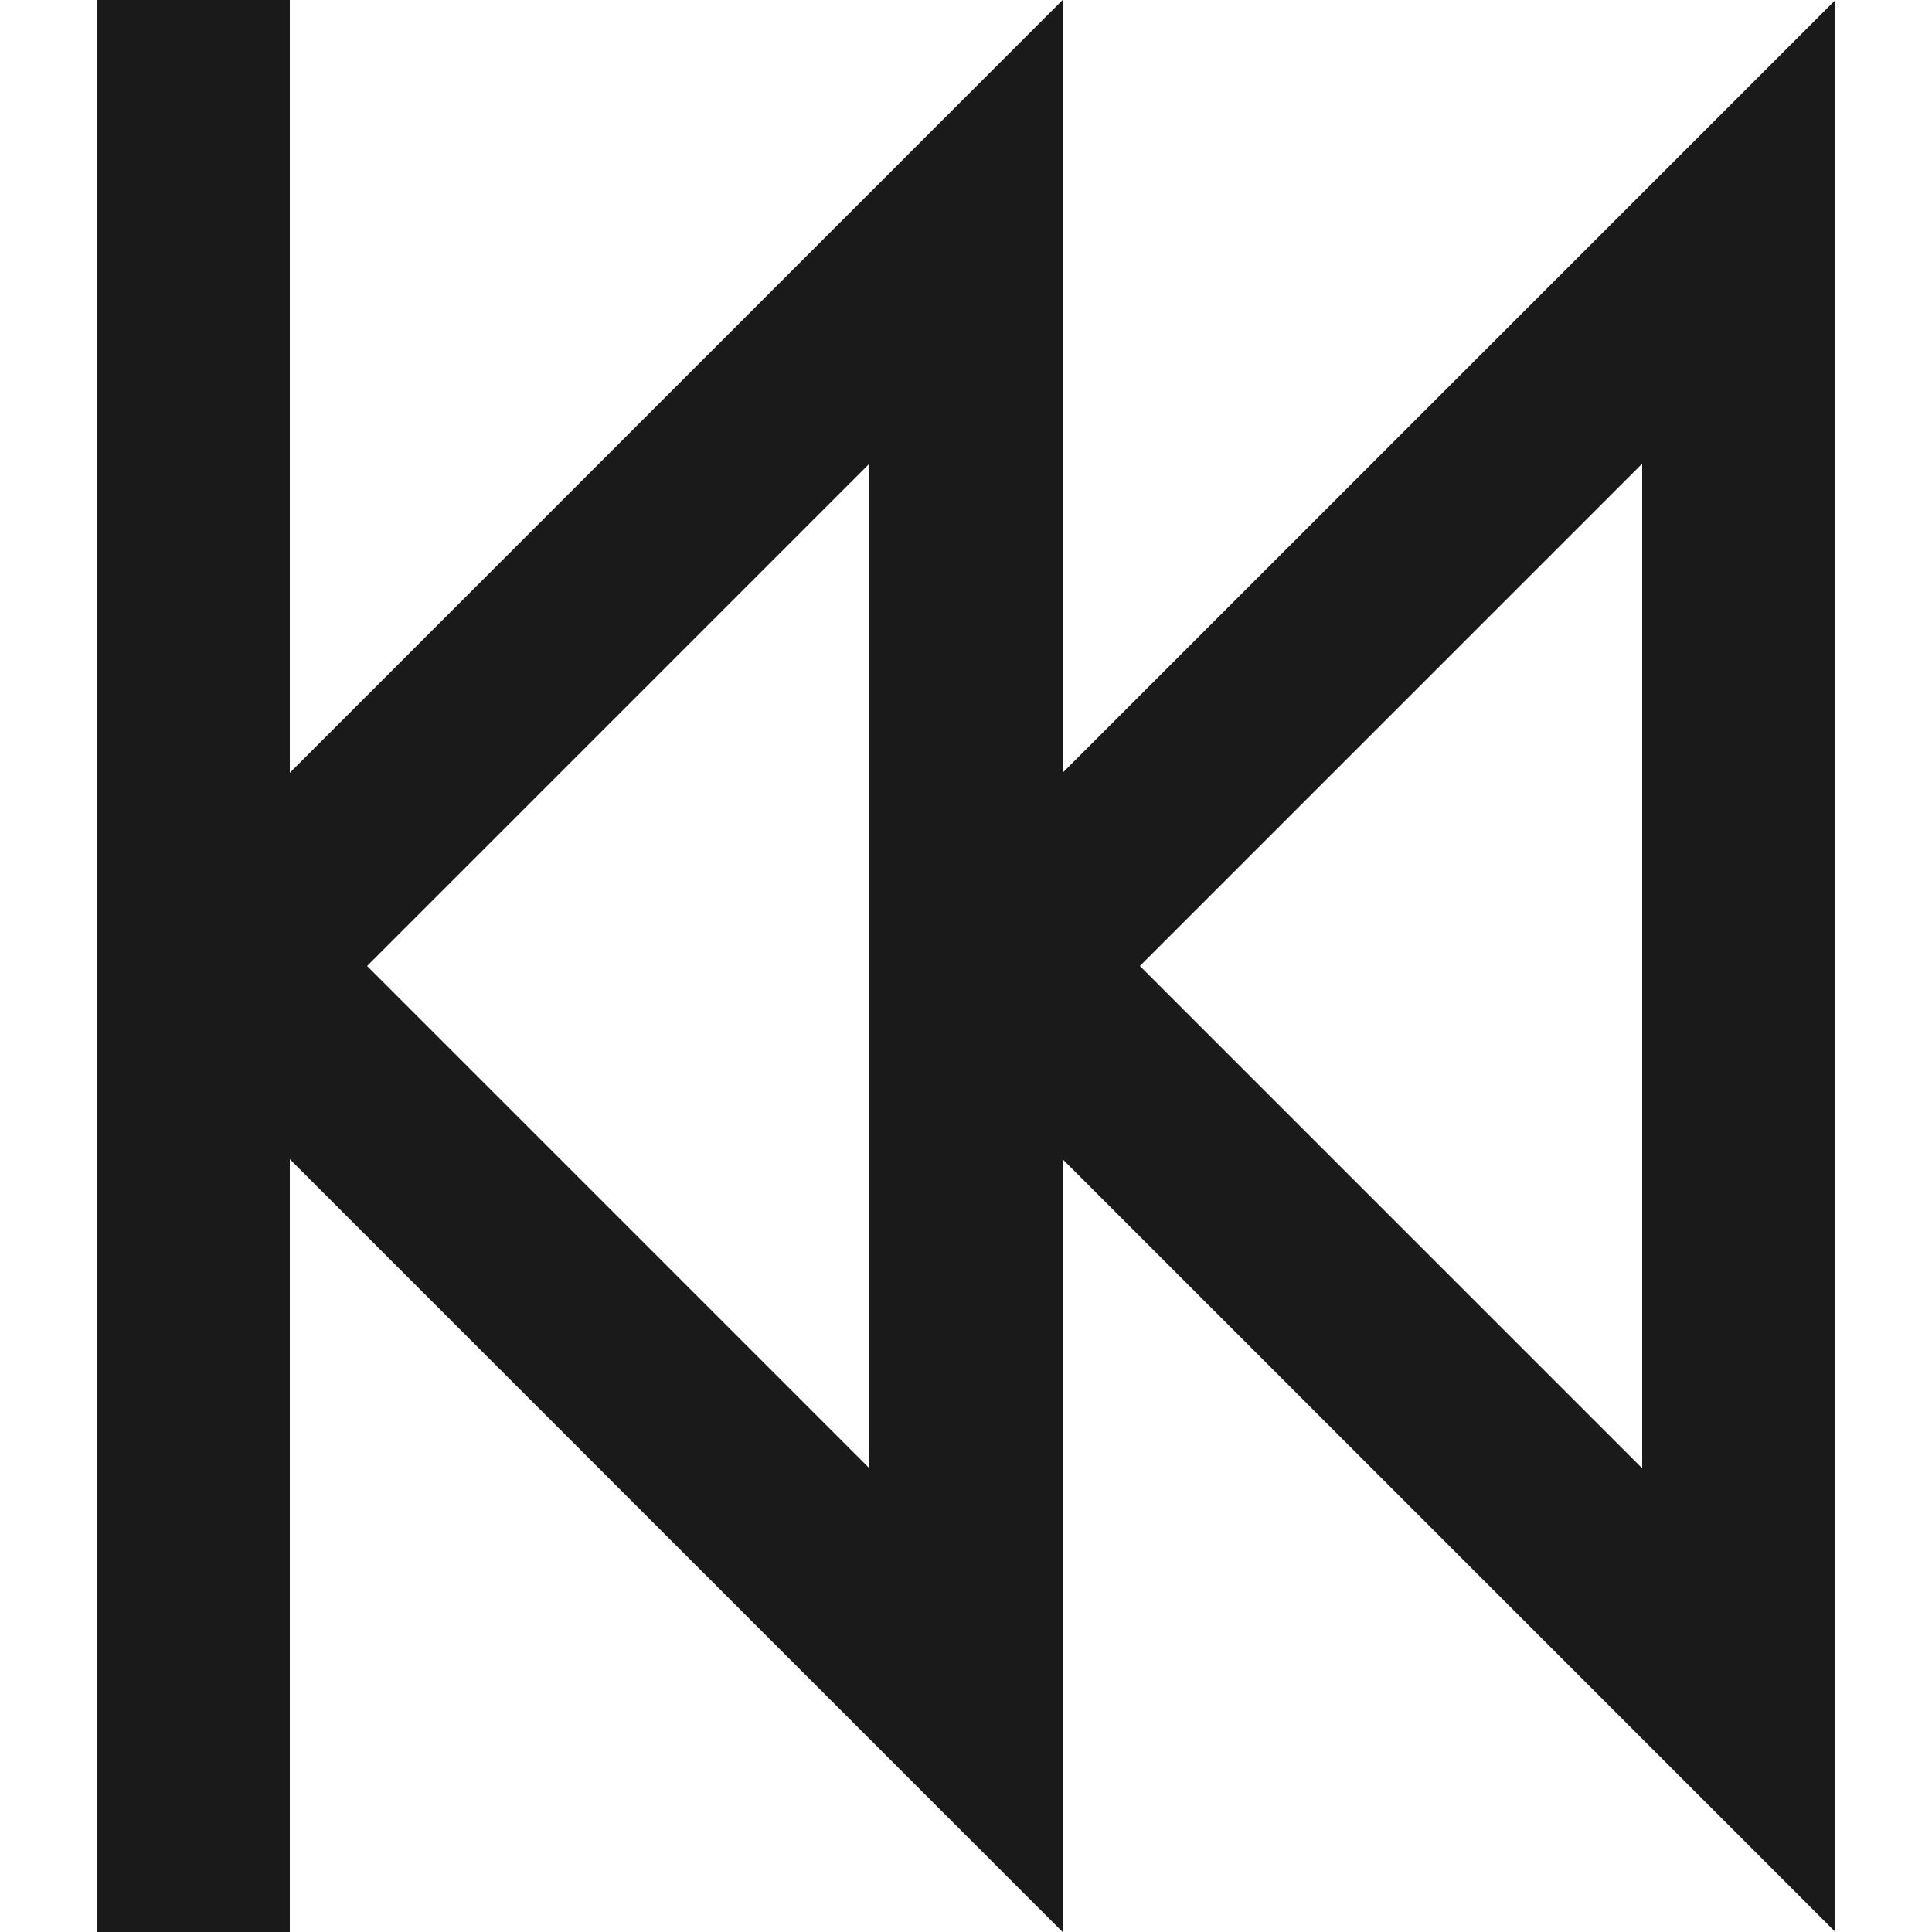
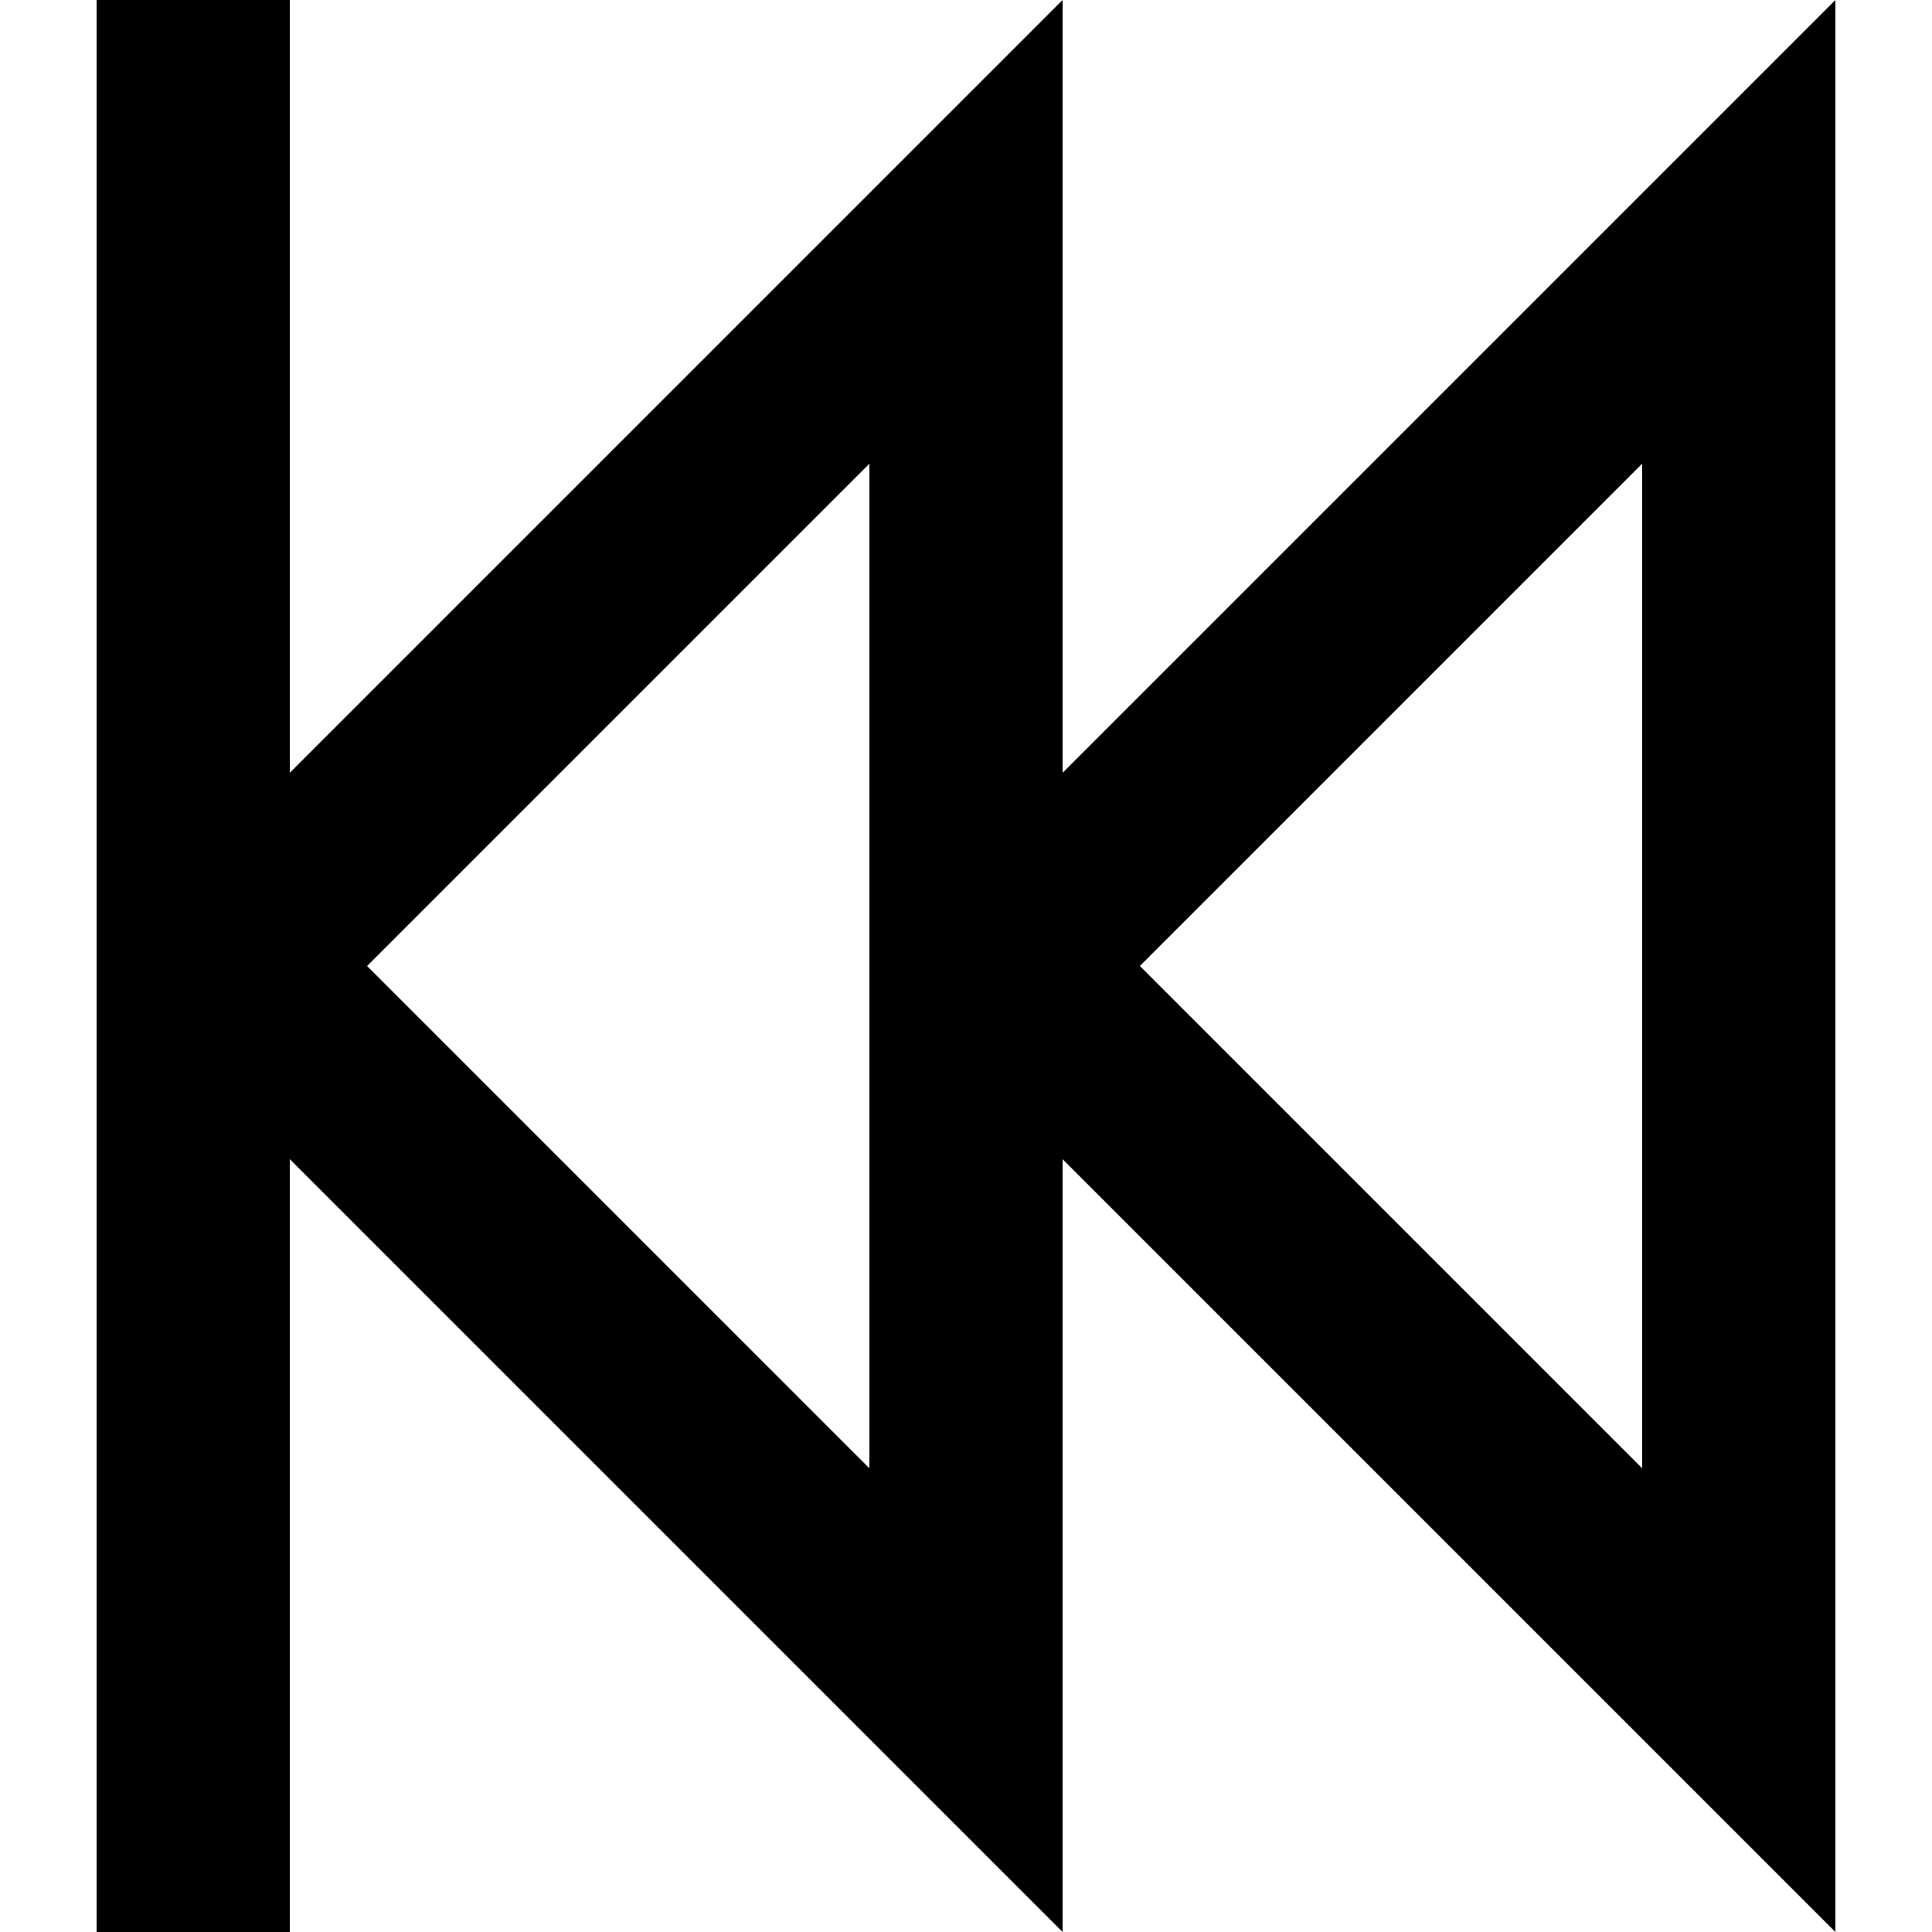
- <svg xmlns="http://www.w3.org/2000/svg" height="100px" width="100px" fill="#1A1A1A" version="1.1" x="0px" y="0px" viewBox="0 0 20 20" enable-background="new 0 0 20 20" xml:space="preserve">
-   <path fill="#1A1A1A" d="M19,0l-8,8V0L3,8V0H1v20h2v-8l8,8v-8l8,8V0z M9,15.2L3.8,10L9,4.8V15.2z M17,15.2L11.8,10L17,4.8V15.2z" />
+ <svg xmlns="http://www.w3.org/2000/svg" height="100px" width="100px" version="1.1" x="0px" y="0px" viewBox="0 0 20 20" enable-background="new 0 0 20 20" xml:space="preserve">
+   <path d="M19,0l-8,8V0L3,8V0H1v20h2v-8l8,8v-8l8,8V0z M9,15.2L3.8,10L9,4.8V15.2z M17,15.2L11.8,10L17,4.8V15.2z" />
</svg>
